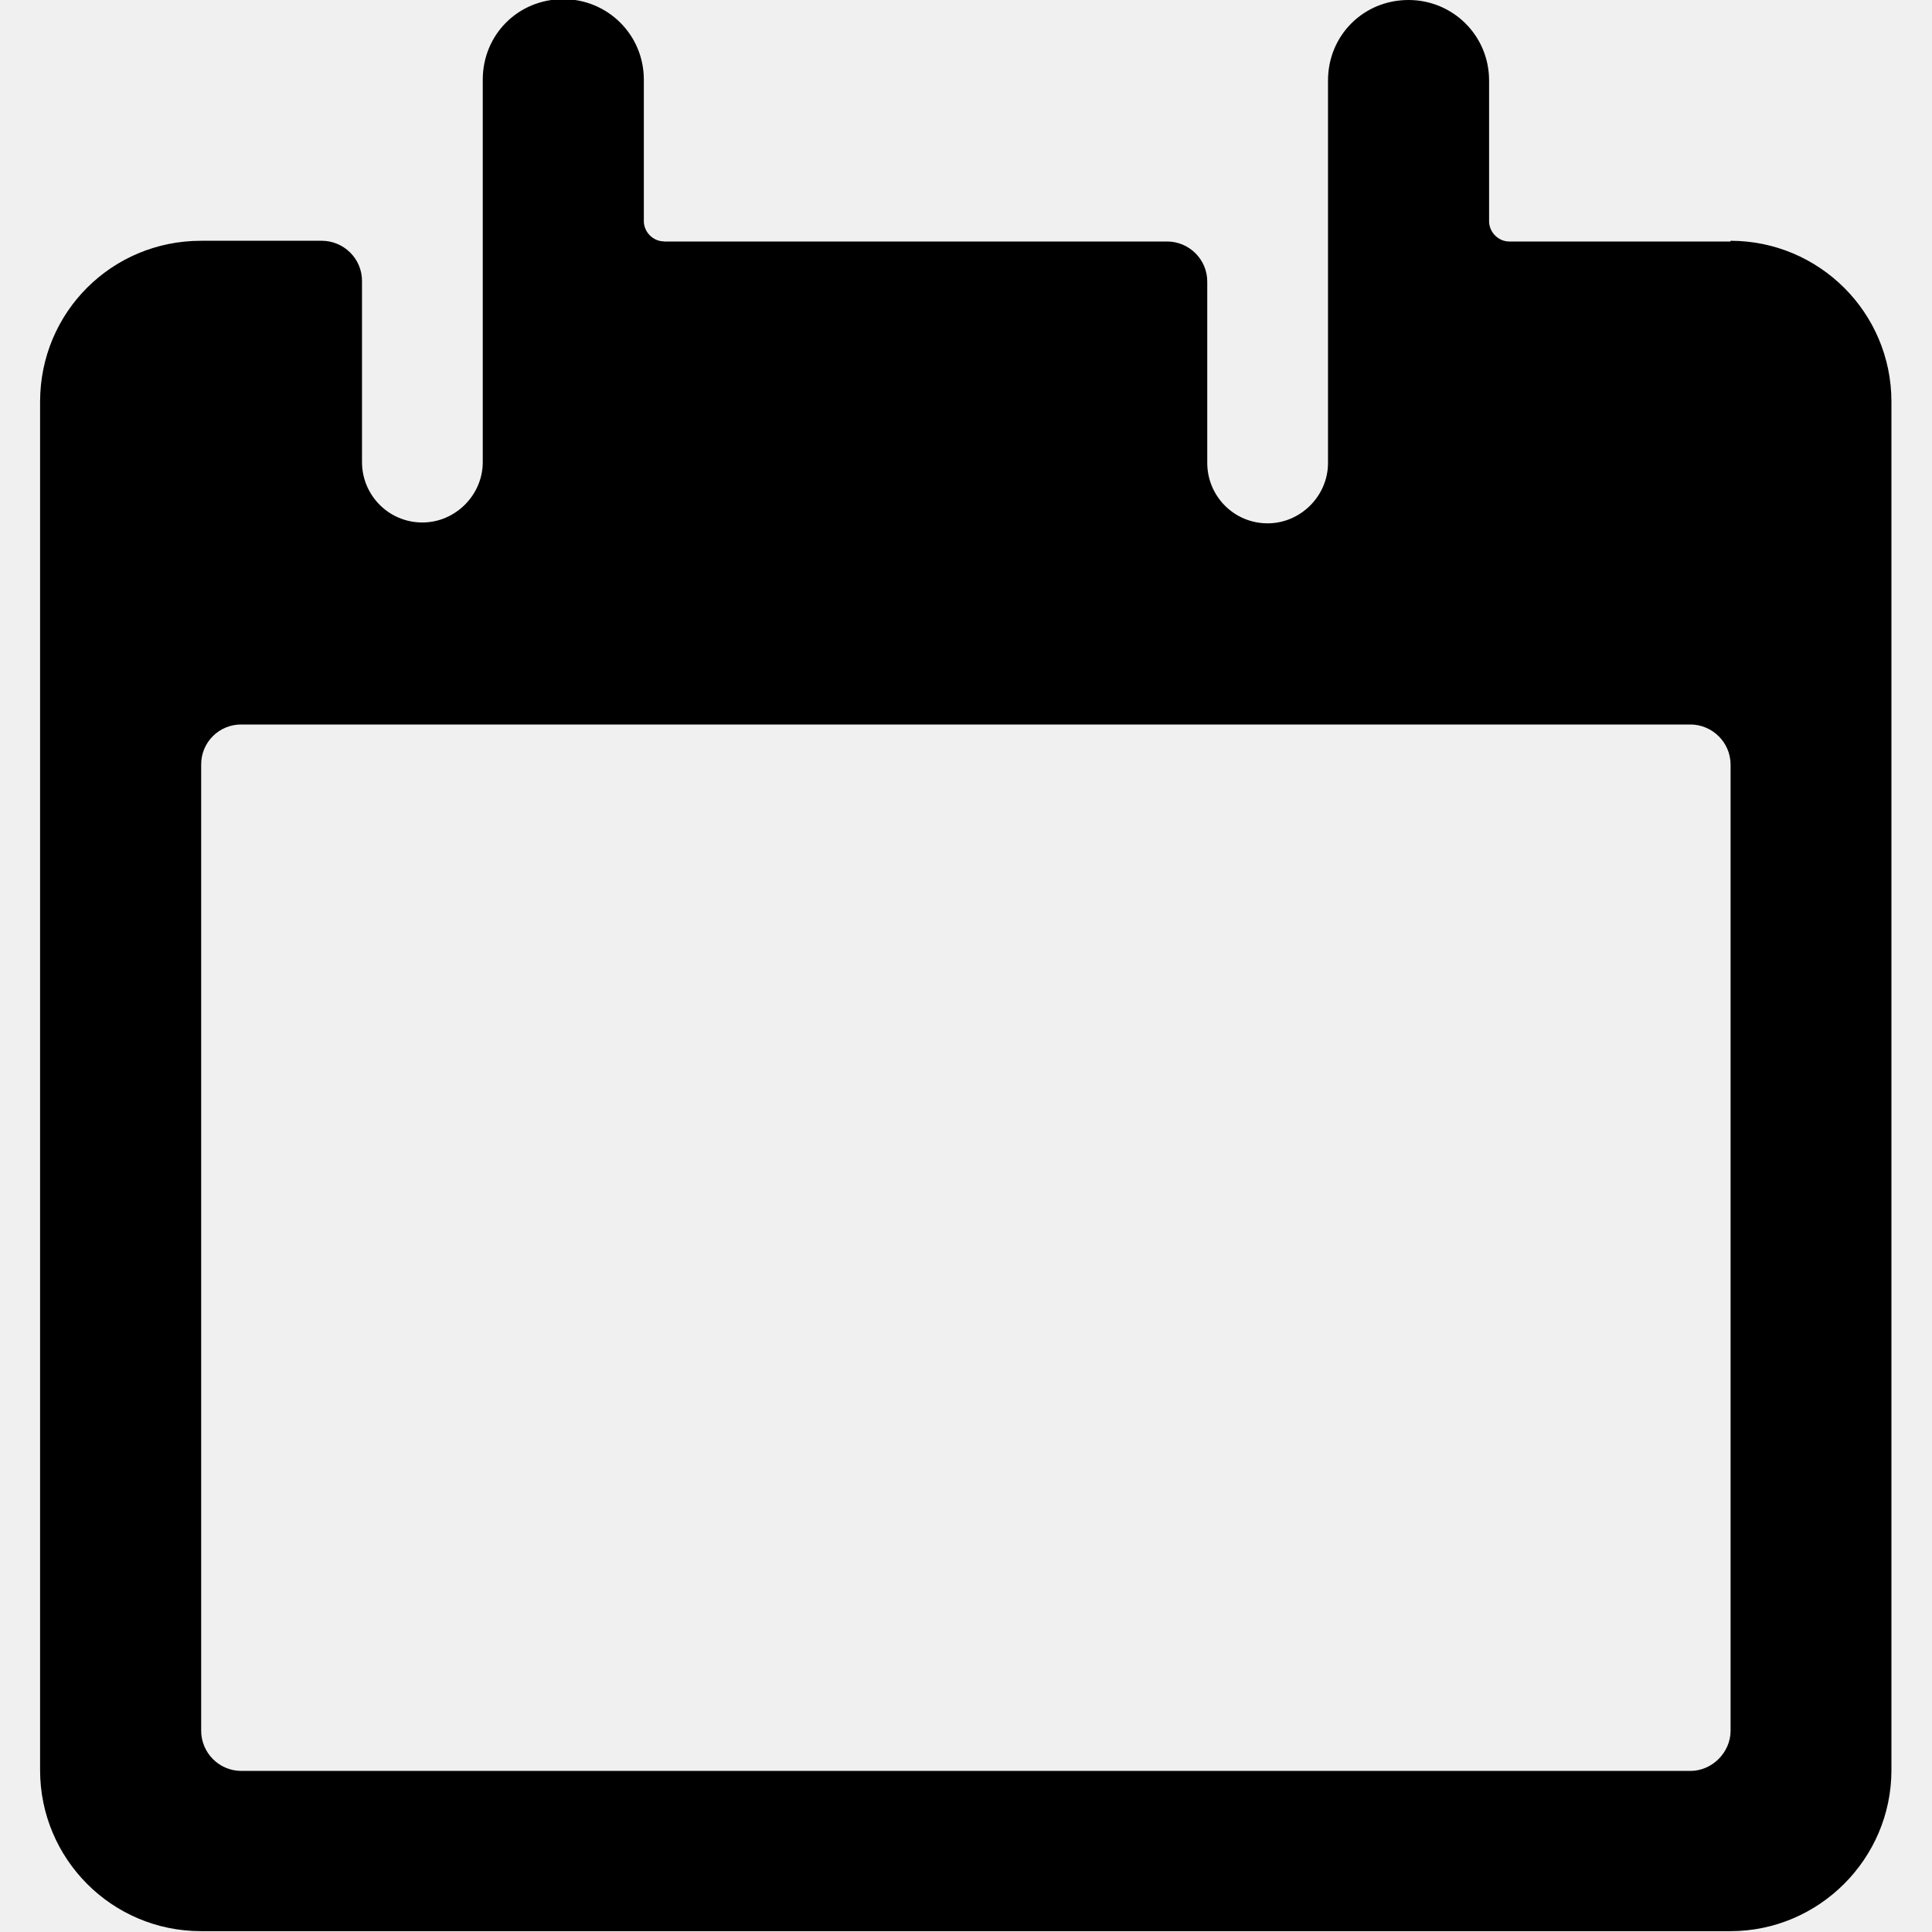
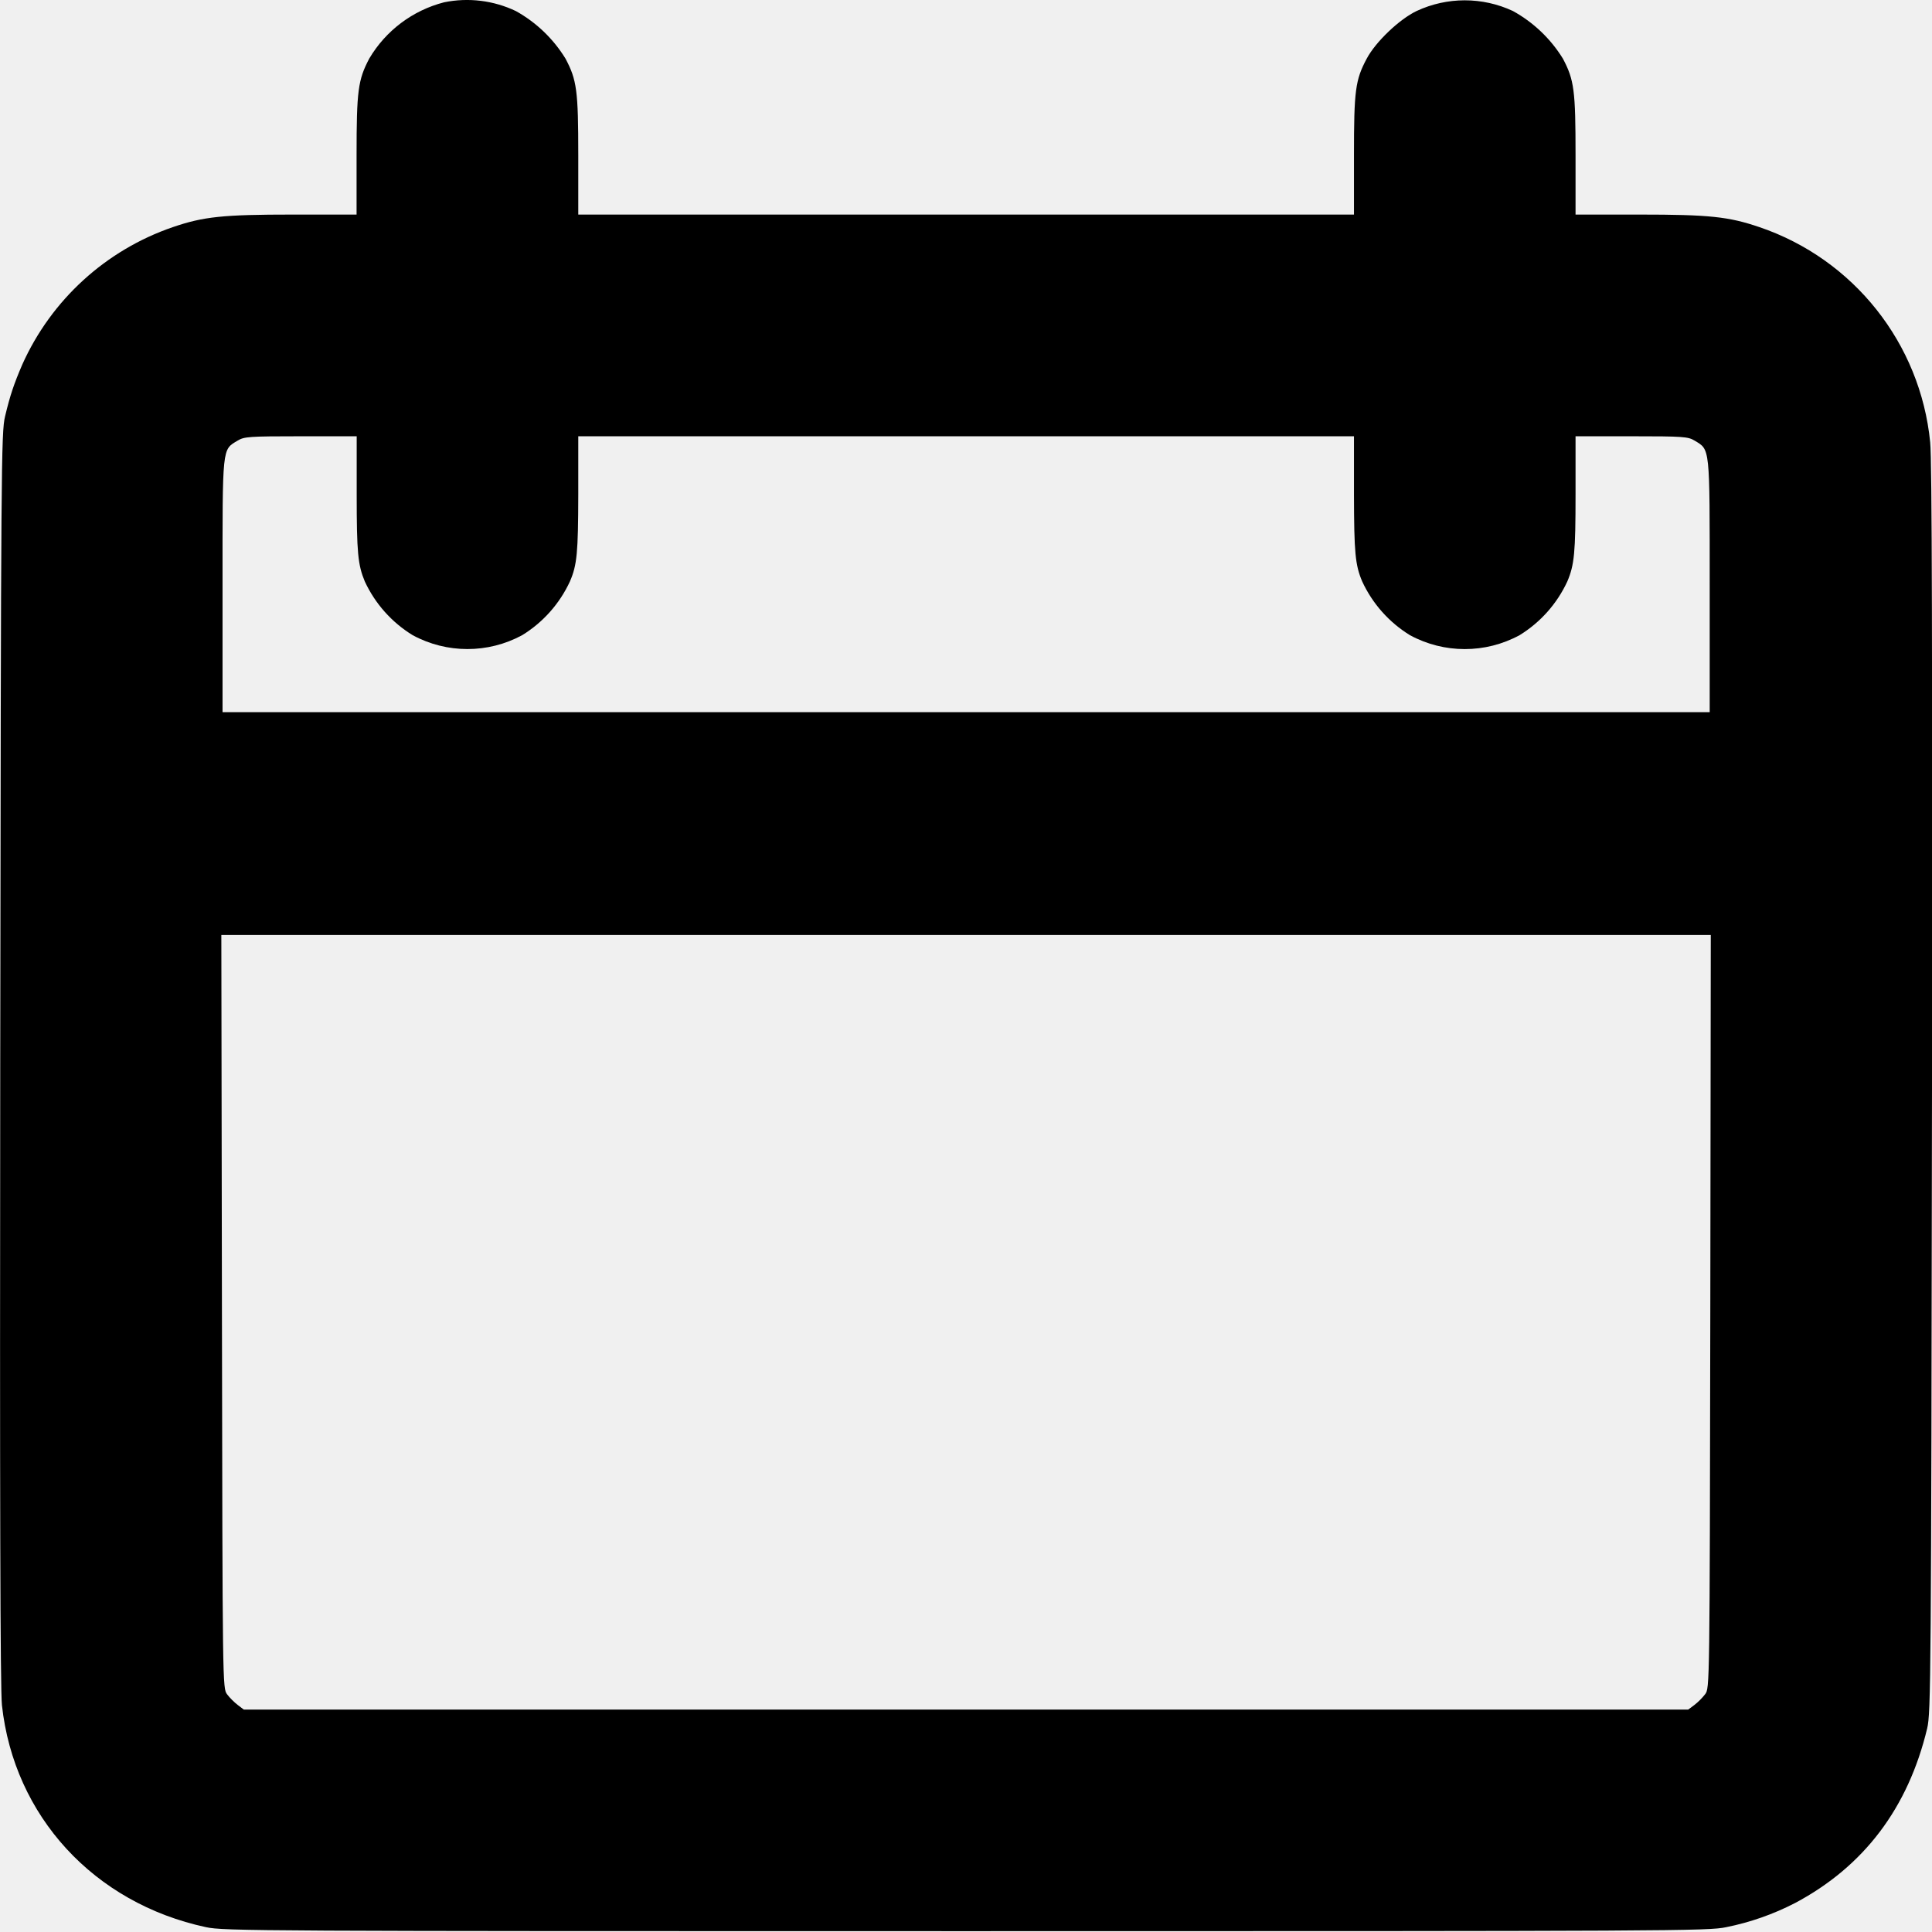
- <svg xmlns="http://www.w3.org/2000/svg" viewBox="0 0 16 16" fill="none">
-   <g clip-path="url(#clip0_8874_15277)">
-     <path d="M14.332 2h-1.833c-.093 0-.167-.08-.167-.167V.667c0-.373-.3-.667-.667-.667-.373 0-.667.293-.667.667v3.167c0 .273-.227.5-.5.5-.28 0-.5-.227-.5-.5v-1.5C9.999 2.147 9.846 2 9.666 2H5.499v-.001c-.093 0-.167-.08-.167-.167V.66c0-.373-.3-.667-.667-.667-.373 0-.667.293-.667.667v3.167c0 .273-.227.5-.5.5-.28 0-.5-.227-.5-.5v-1.5c0-.187-.153-.333-.333-.333h-1c-.74 0-1.333.593-1.333 1.333V14.66c0 .733.593 1.333 1.333 1.333h12.666c.733 0 1.333-.6 1.333-1.333V3.327c0-.74-.6-1.333-1.333-1.333V2Zm-.333 12.666h-12c-.187 0-.333-.153-.333-.333v-8A.33.33 0 0 1 1.999 6h12c.18 0 .333.147.333.333v8c0 .18-.153.333-.333.333Z" fill="currentColor" />
+ <svg xmlns="http://www.w3.org/2000/svg" fill="none" viewBox="0 0 16 16">
+   <g clip-path="url(#a)">
+     <path fill="currentColor" fill-rule="evenodd" d="M3.678.019a1.013 1.013 0 0 0-.62.466c-.093.177-.105.265-.105.8v.492h-.53c-.577 0-.738.017-.992.104A2.12 2.12 0 0 0 .185 3.018c-.069.16-.102.257-.143.43-.032.13-.034.398-.04 5.313-.004 3.654 0 5.23.014 5.36.1.92.762 1.64 1.69 1.839.148.032.427.033 6.295.033 5.867 0 6.146-.001 6.295-.033a2.17 2.17 0 0 0 .57-.2c.57-.303.936-.787 1.094-1.446.031-.13.033-.412.04-5.296.003-3.621 0-5.216-.015-5.355a2.1 2.1 0 0 0-1.414-1.782c-.255-.087-.415-.104-.993-.104h-.53v-.491c0-.536-.011-.624-.105-.801a1.124 1.124 0 0 0-.414-.394.943.943 0 0 0-.797 0c-.143.068-.34.256-.413.394-.095.177-.106.265-.106.8v.492H4.789v-.491c0-.536-.012-.624-.106-.801a1.123 1.123 0 0 0-.41-.393.942.942 0 0 0-.595-.073Zm-1.71 3.63c-.13.078-.125.039-.125 1.203v1.046h12.316V4.852c0-1.164.004-1.125-.125-1.203-.054-.033-.095-.036-.522-.036h-.464v.482c0 .482-.01.583-.068.72a1.03 1.03 0 0 1-.395.445.952.952 0 0 1-.909 0 1.03 1.03 0 0 1-.395-.445c-.058-.137-.067-.238-.068-.72v-.482H4.789v.482c-.001.482-.01.583-.069.72a1.03 1.03 0 0 1-.395.445.952.952 0 0 1-.908 0 1.03 1.03 0 0 1-.396-.445c-.057-.137-.067-.238-.067-.72v-.482H2.49c-.428 0-.468.003-.522.036Zm-.13 7.213c.005 3.117.005 3.119.043 3.17.02.027.06.067.088.088l.05.038h11.962l.051-.038a.522.522 0 0 0 .089-.089c.038-.05.038-.052.043-3.17l.004-3.118H1.833l.005 3.119Z" clip-rule="evenodd" />
  </g>
  <defs>
-     <clipPath id="clip0_8874_15277">
-       <path fill="white" d="M-.001 0h16v16h-16z" />
+     <clipPath id="a">
+       <path fill="#fff" d="M0 0h16v16H0z" />
    </clipPath>
  </defs>
</svg>
